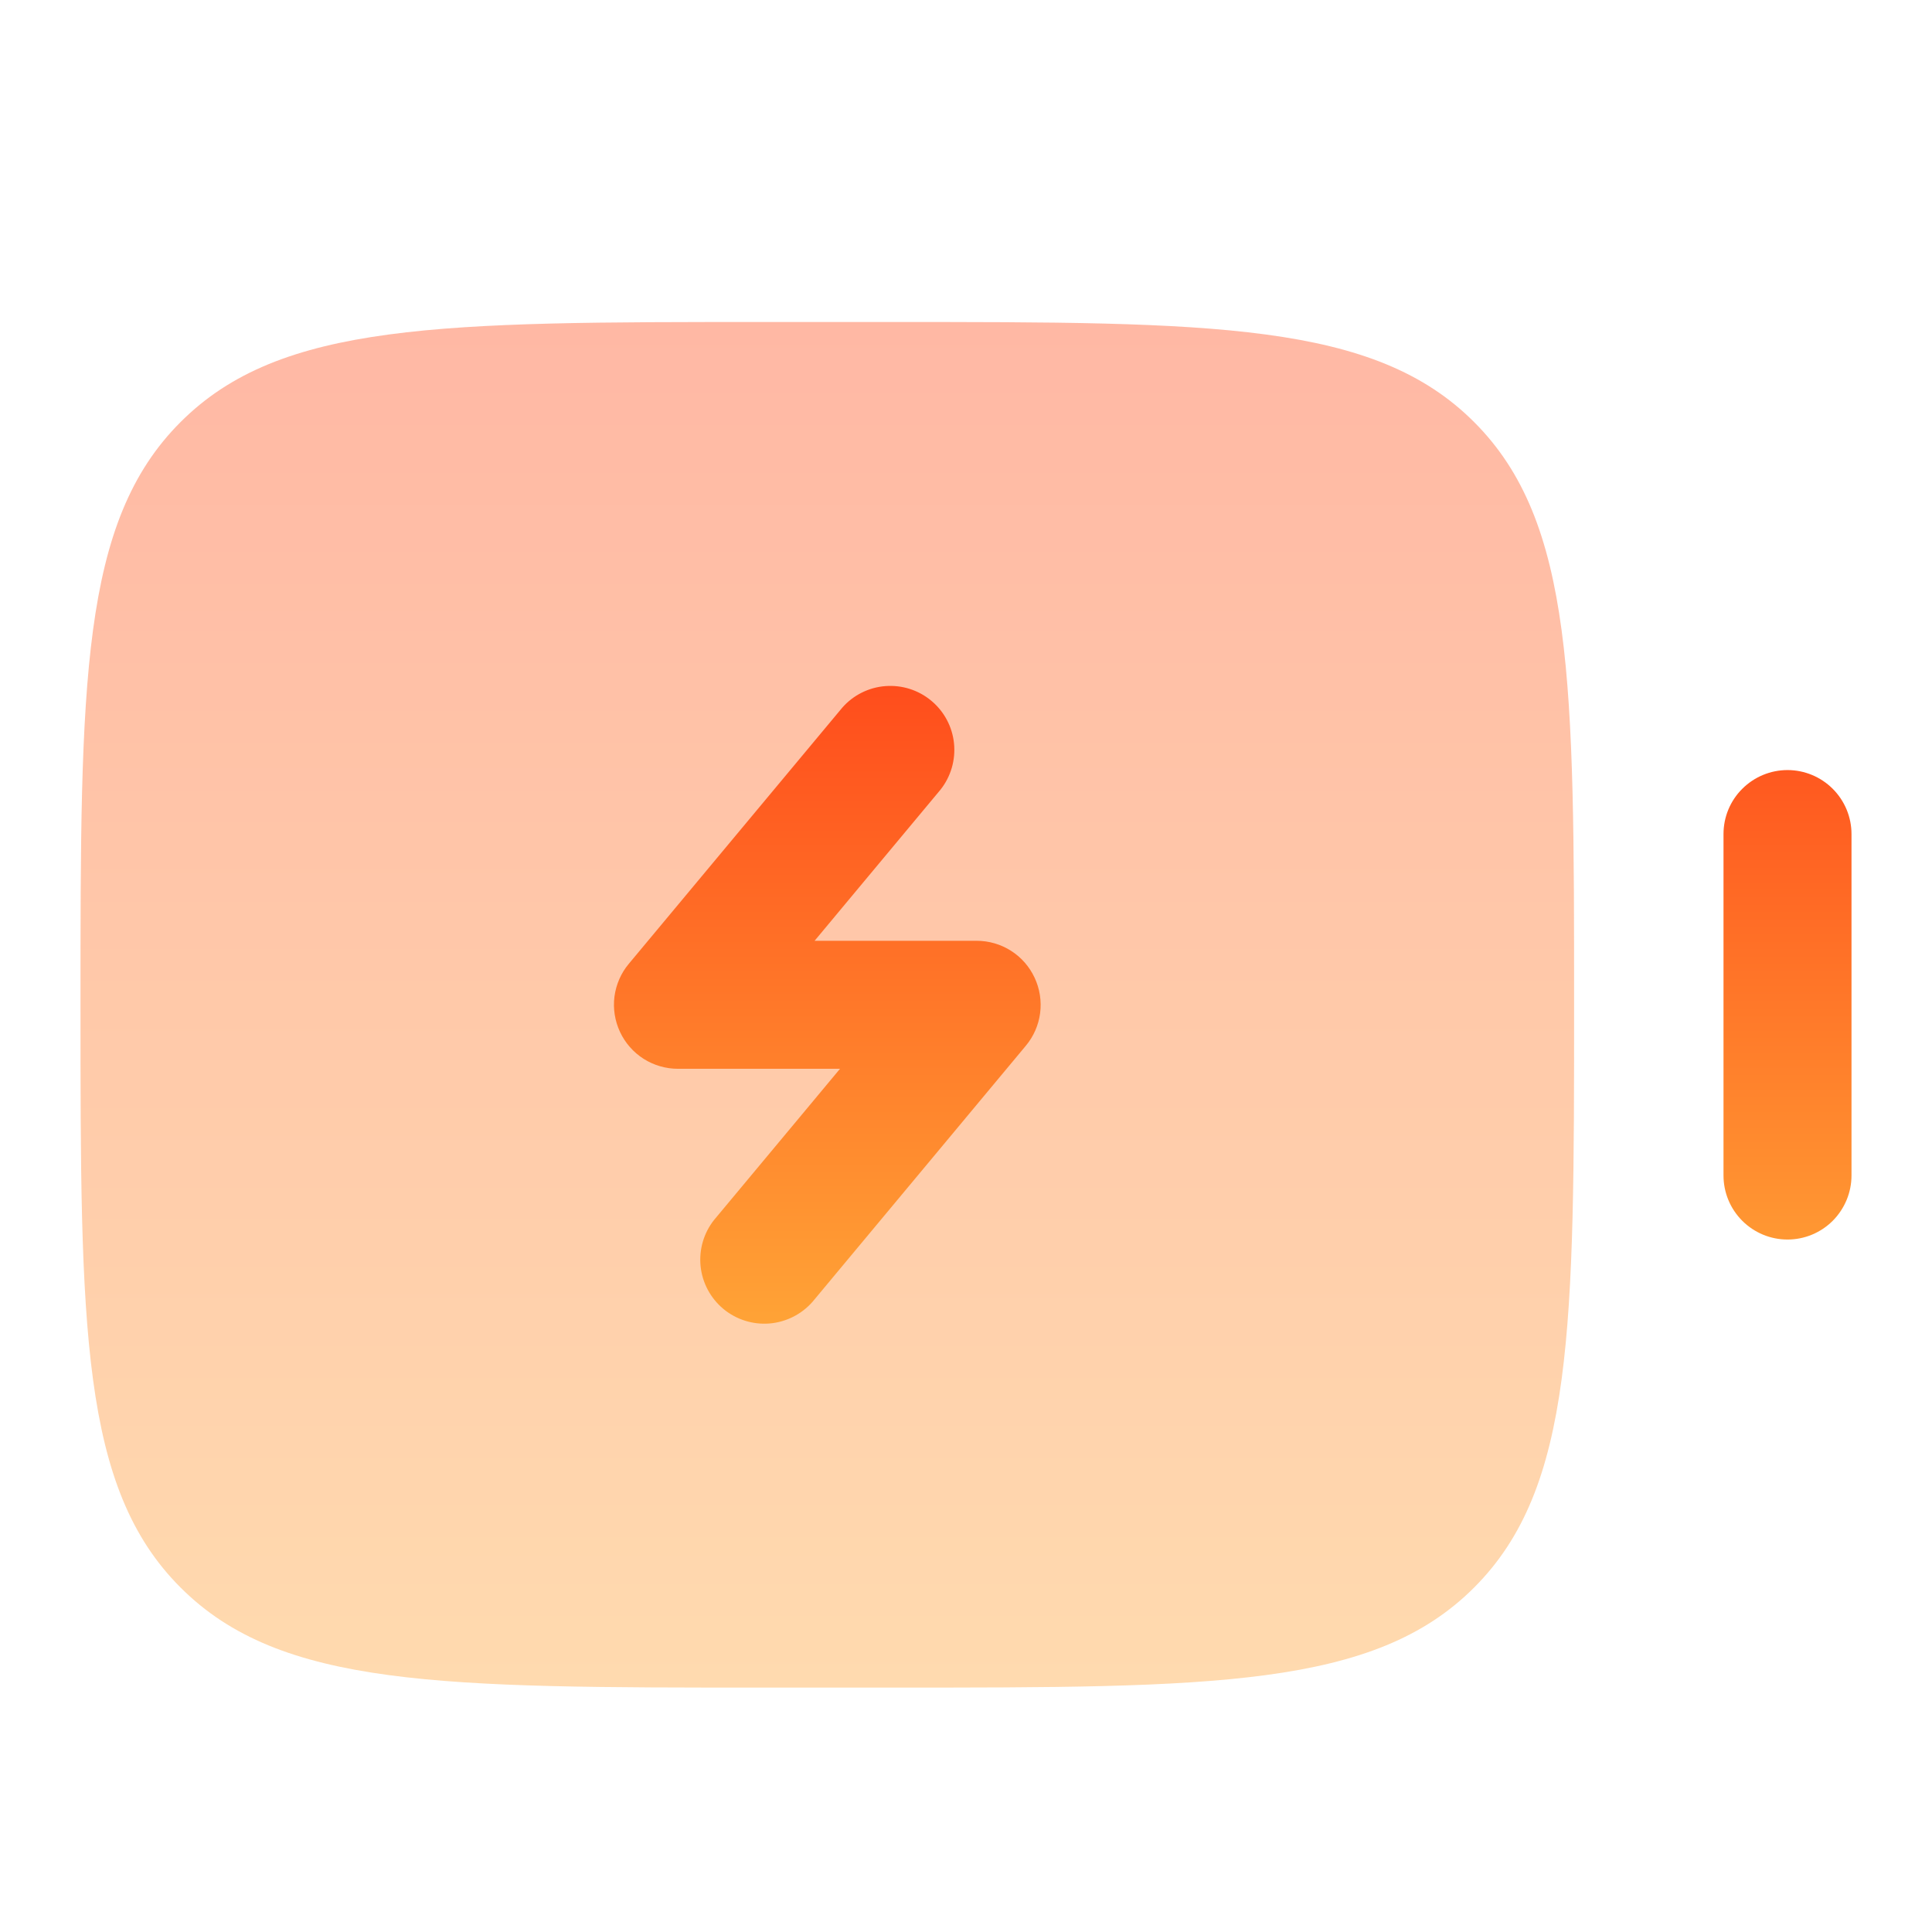
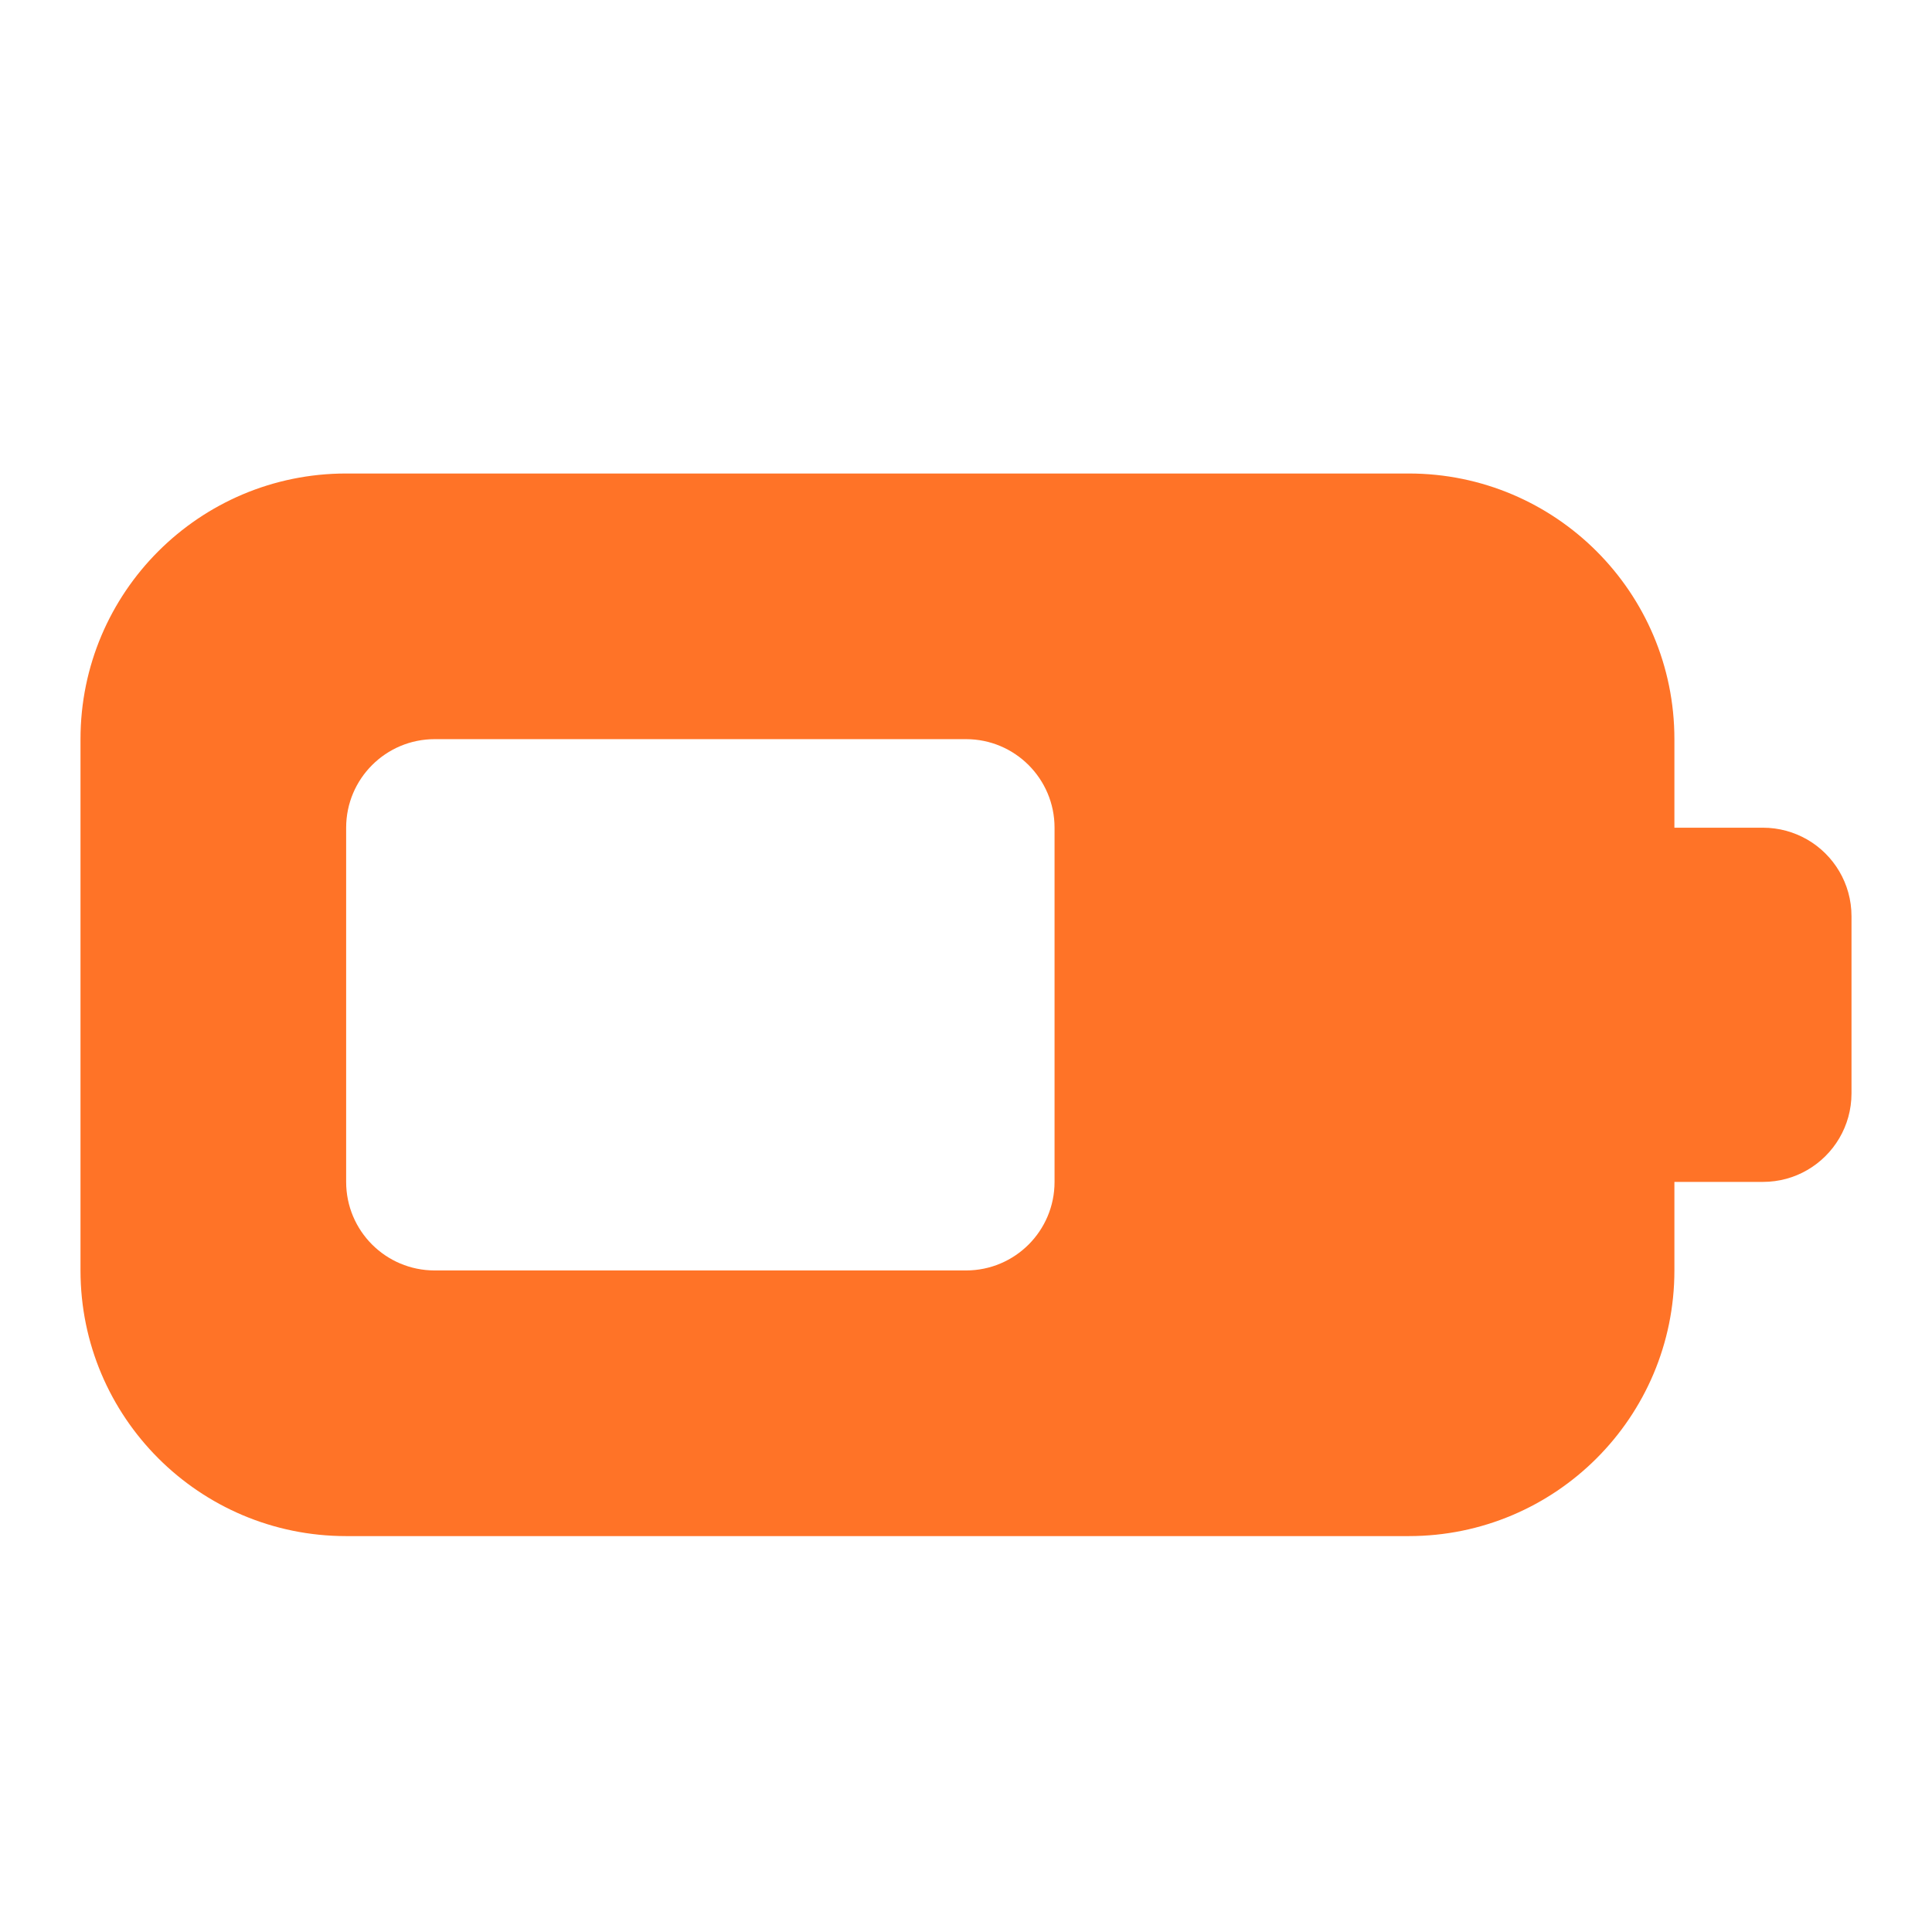
- <svg xmlns="http://www.w3.org/2000/svg" width="24" height="24" viewBox="0 0 24 24" fill="none">
-   <path opacity="0.4" d="M2.243 5.243C1 6.484 1 8.484 1 12.482C1 16.48 1 18.48 2.243 19.721C3.484 20.964 5.484 20.964 9.482 20.964H11.072C15.07 20.964 17.07 20.964 18.312 19.721C19.554 18.48 19.554 16.48 19.554 12.482C19.554 8.484 19.554 6.484 18.312 5.243C17.07 4 15.07 4 11.072 4H9.482C5.484 4 3.484 4 2.243 5.243Z" fill="url(#paint0_linear_69_593)" />
-   <path d="M21.41 14.602C21.41 14.813 21.493 15.015 21.643 15.165C21.792 15.314 21.994 15.398 22.205 15.398C22.416 15.398 22.618 15.314 22.767 15.165C22.916 15.015 23 14.813 23 14.602V10.361C23 10.15 22.916 9.948 22.767 9.799C22.618 9.65 22.416 9.566 22.205 9.566C21.994 9.566 21.792 9.65 21.643 9.799C21.493 9.948 21.41 10.15 21.41 10.361V14.602ZM11.683 9.81C11.812 9.647 11.872 9.441 11.851 9.234C11.83 9.028 11.729 8.838 11.569 8.705C11.41 8.572 11.205 8.507 10.998 8.523C10.791 8.539 10.598 8.636 10.462 8.792L7.811 11.973C7.714 12.089 7.653 12.23 7.633 12.38C7.614 12.53 7.638 12.682 7.702 12.819C7.766 12.956 7.868 13.072 7.995 13.153C8.123 13.234 8.271 13.277 8.422 13.277H10.435L8.871 15.154C8.742 15.316 8.682 15.523 8.703 15.729C8.724 15.936 8.826 16.126 8.985 16.259C9.145 16.392 9.35 16.457 9.557 16.441C9.764 16.424 9.956 16.328 10.093 16.172L12.743 12.991C12.84 12.875 12.902 12.733 12.921 12.584C12.94 12.434 12.916 12.281 12.852 12.145C12.788 12.008 12.687 11.892 12.559 11.811C12.432 11.73 12.284 11.687 12.133 11.687H10.119L11.683 9.81Z" fill="url(#paint1_linear_69_593)" />
-   <defs>
+ <svg xmlns="http://www.w3.org/2000/svg" width="24" height="24" viewBox="0 0 24 24" fill="none" version="1.1" id="svg5">
+   <defs id="defs5">
    <linearGradient id="paint0_linear_69_593" x1="10.277" y1="20.964" x2="10.277" y2="4" gradientUnits="userSpaceOnUse">
-       <stop stop-color="#FFA336" />
-       <stop offset="1" stop-color="#FF4D1C" />
+       <stop stop-color="#FFA336" id="stop2" />
+       <stop offset="1" stop-color="#FF4D1C" id="stop3" />
    </linearGradient>
    <linearGradient id="paint1_linear_69_593" x1="15.313" y1="16.443" x2="15.313" y2="8.521" gradientUnits="userSpaceOnUse">
-       <stop stop-color="#FFA336" />
-       <stop offset="1" stop-color="#FF4D1C" />
+       <stop stop-color="#FFA336" id="stop4" />
+       <stop offset="1" stop-color="#FF4D1C" id="stop5" />
    </linearGradient>
  </defs>
+   <path d="m 17.5,5.882 c 1.823,0 3.3,1.477 3.3,3.3 V 10.282 h 1.1 c 0.2,0 0.388,0.054 0.55,0.147 C 22.779,10.619 23,10.975 23,11.382 v 2.2 c 0,0.407 -0.221,0.763 -0.55,0.953 -0.162,0.094 -0.35,0.147 -0.55,0.147 H 20.8 v 1.1 c 0,1.823 -1.477,3.3 -3.3,3.3 H 4.3 C 2.477,19.082 1,17.604 1,15.782 V 9.182 C 1,7.359 2.477,5.882 4.3,5.882 Z M 12,9.182 H 5.4 c -0.607,0 -1.1,0.492 -1.1,1.1 v 4.4 c 0,0.608 0.492,1.1 1.1,1.1 h 6.6 c 0.608,0 1.1,-0.492 1.1,-1.1 v -4.4 c 0,-0.607 -0.492,-1.1 -1.1,-1.1 z" fill="#000000" id="path1-3" style="stroke-width:1;fill:#ff7327;fill-opacity:1" />
</svg>
